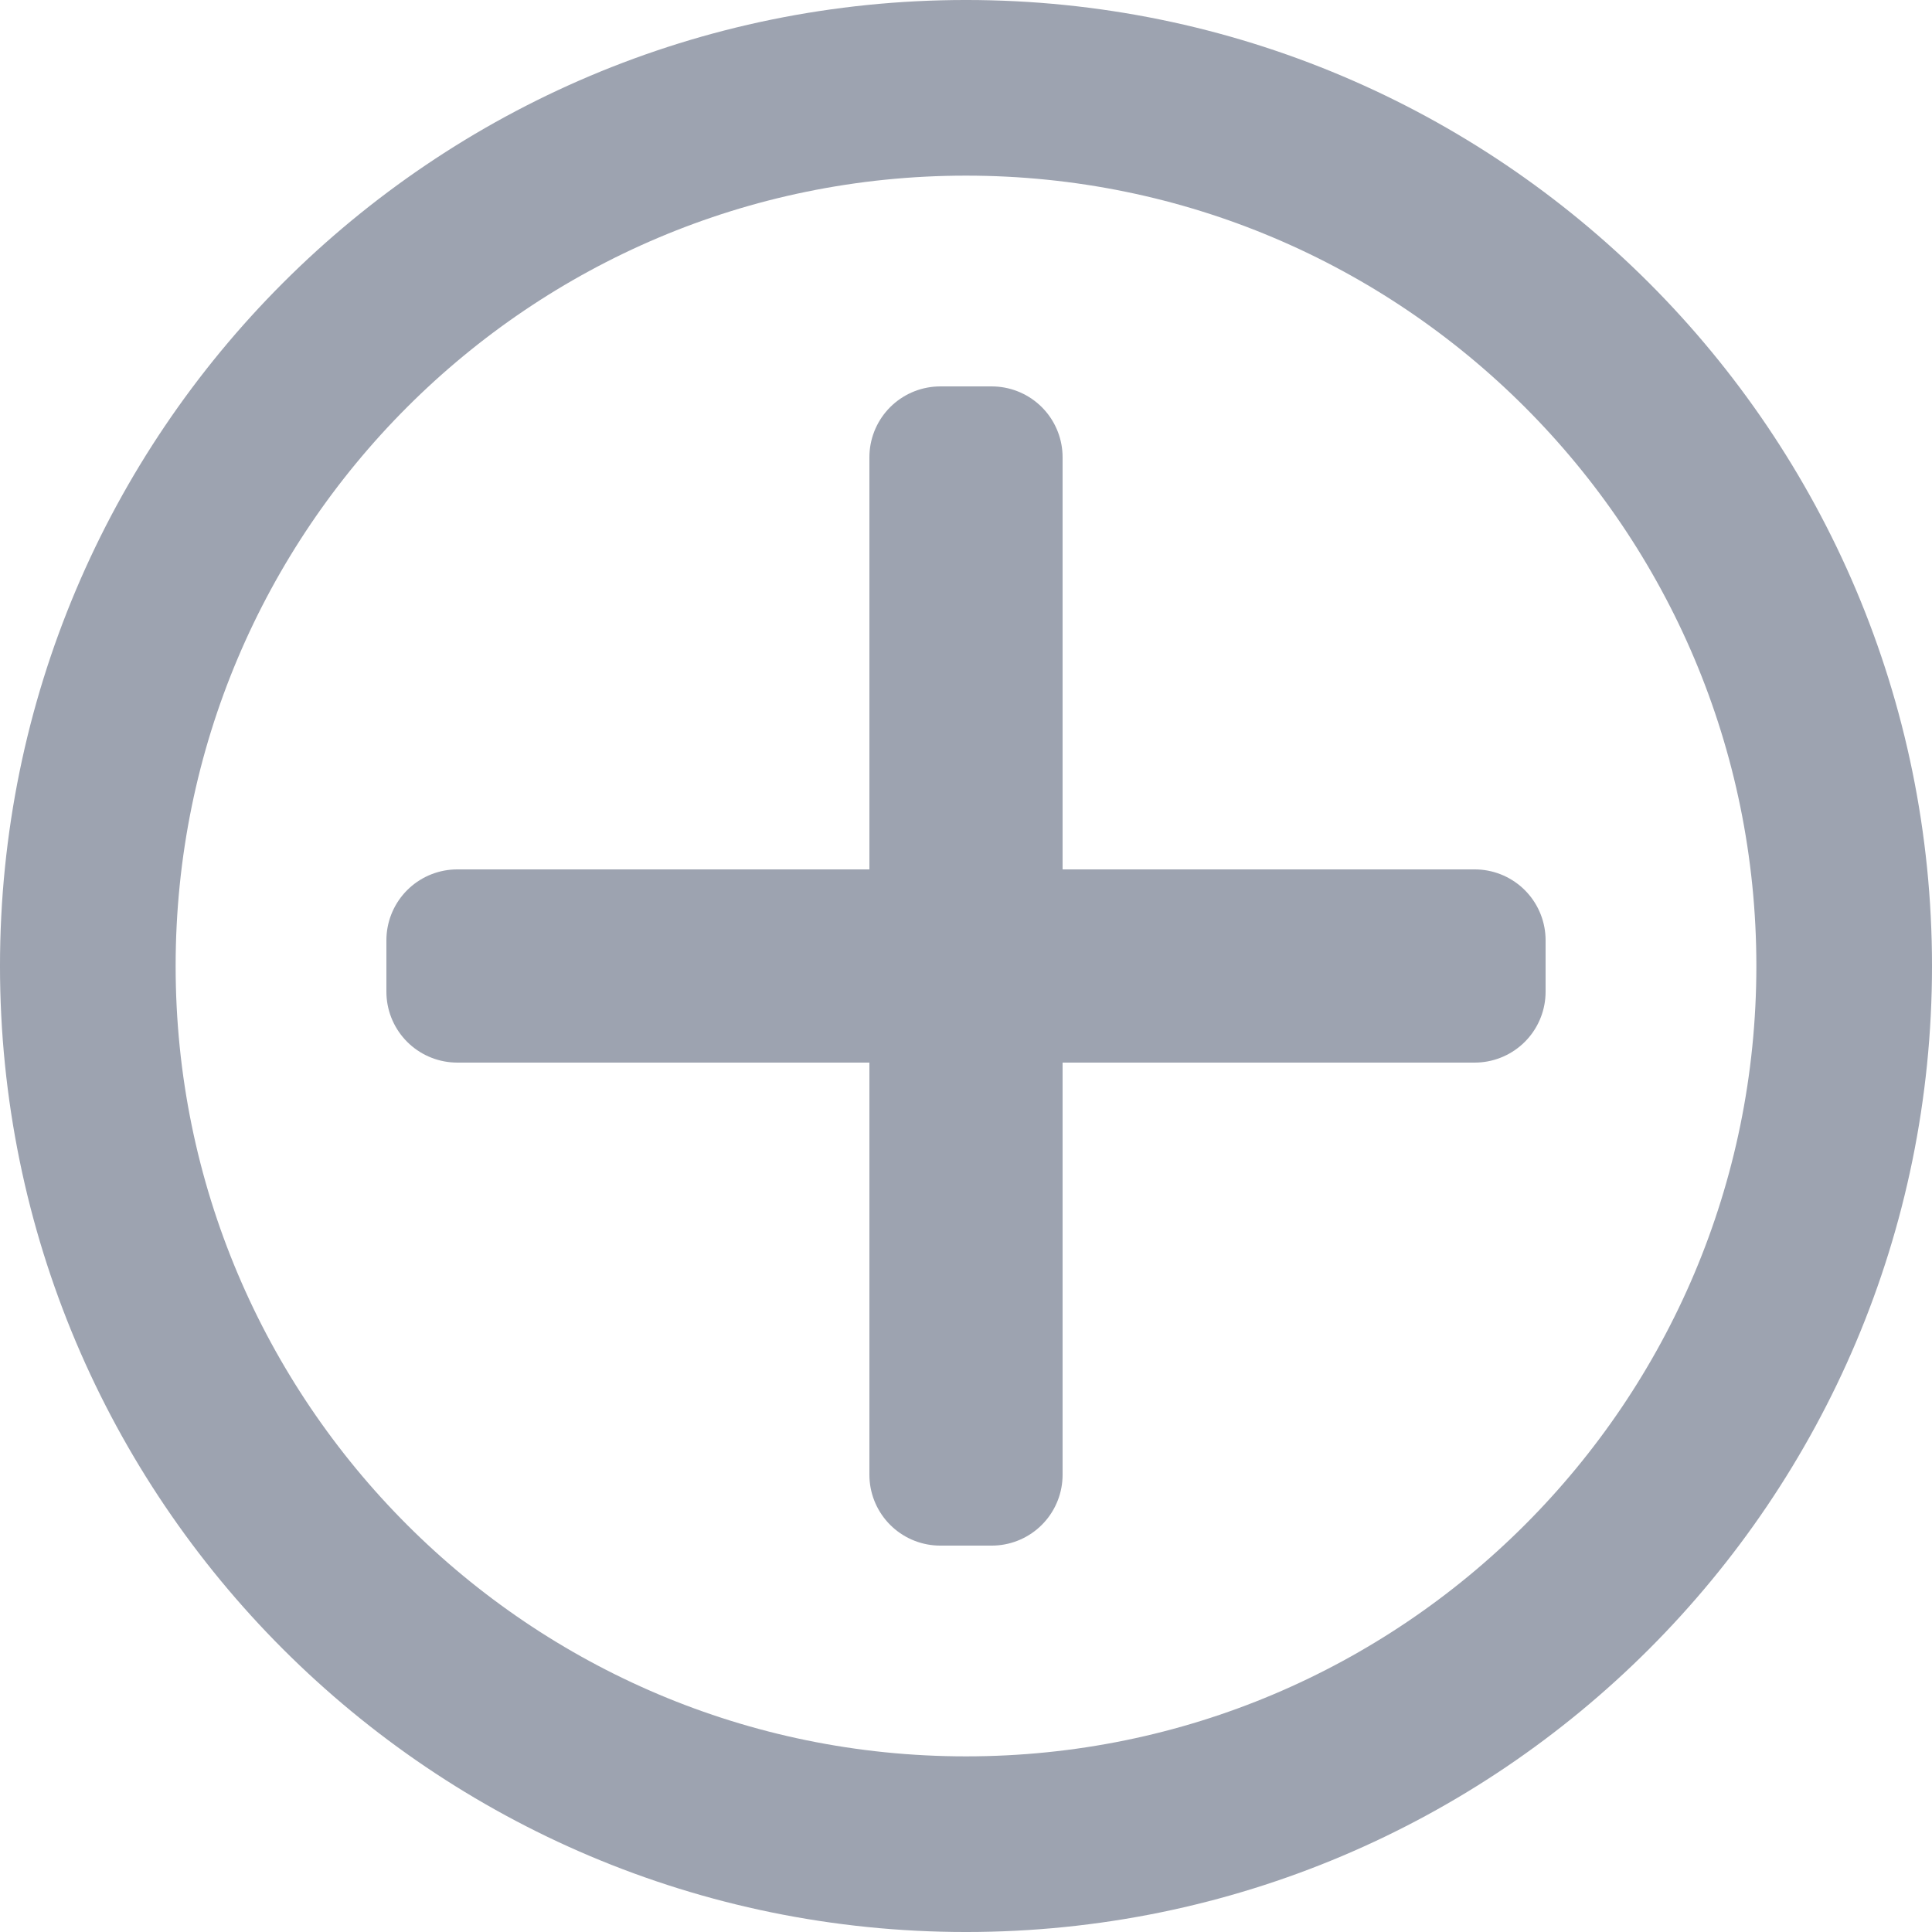
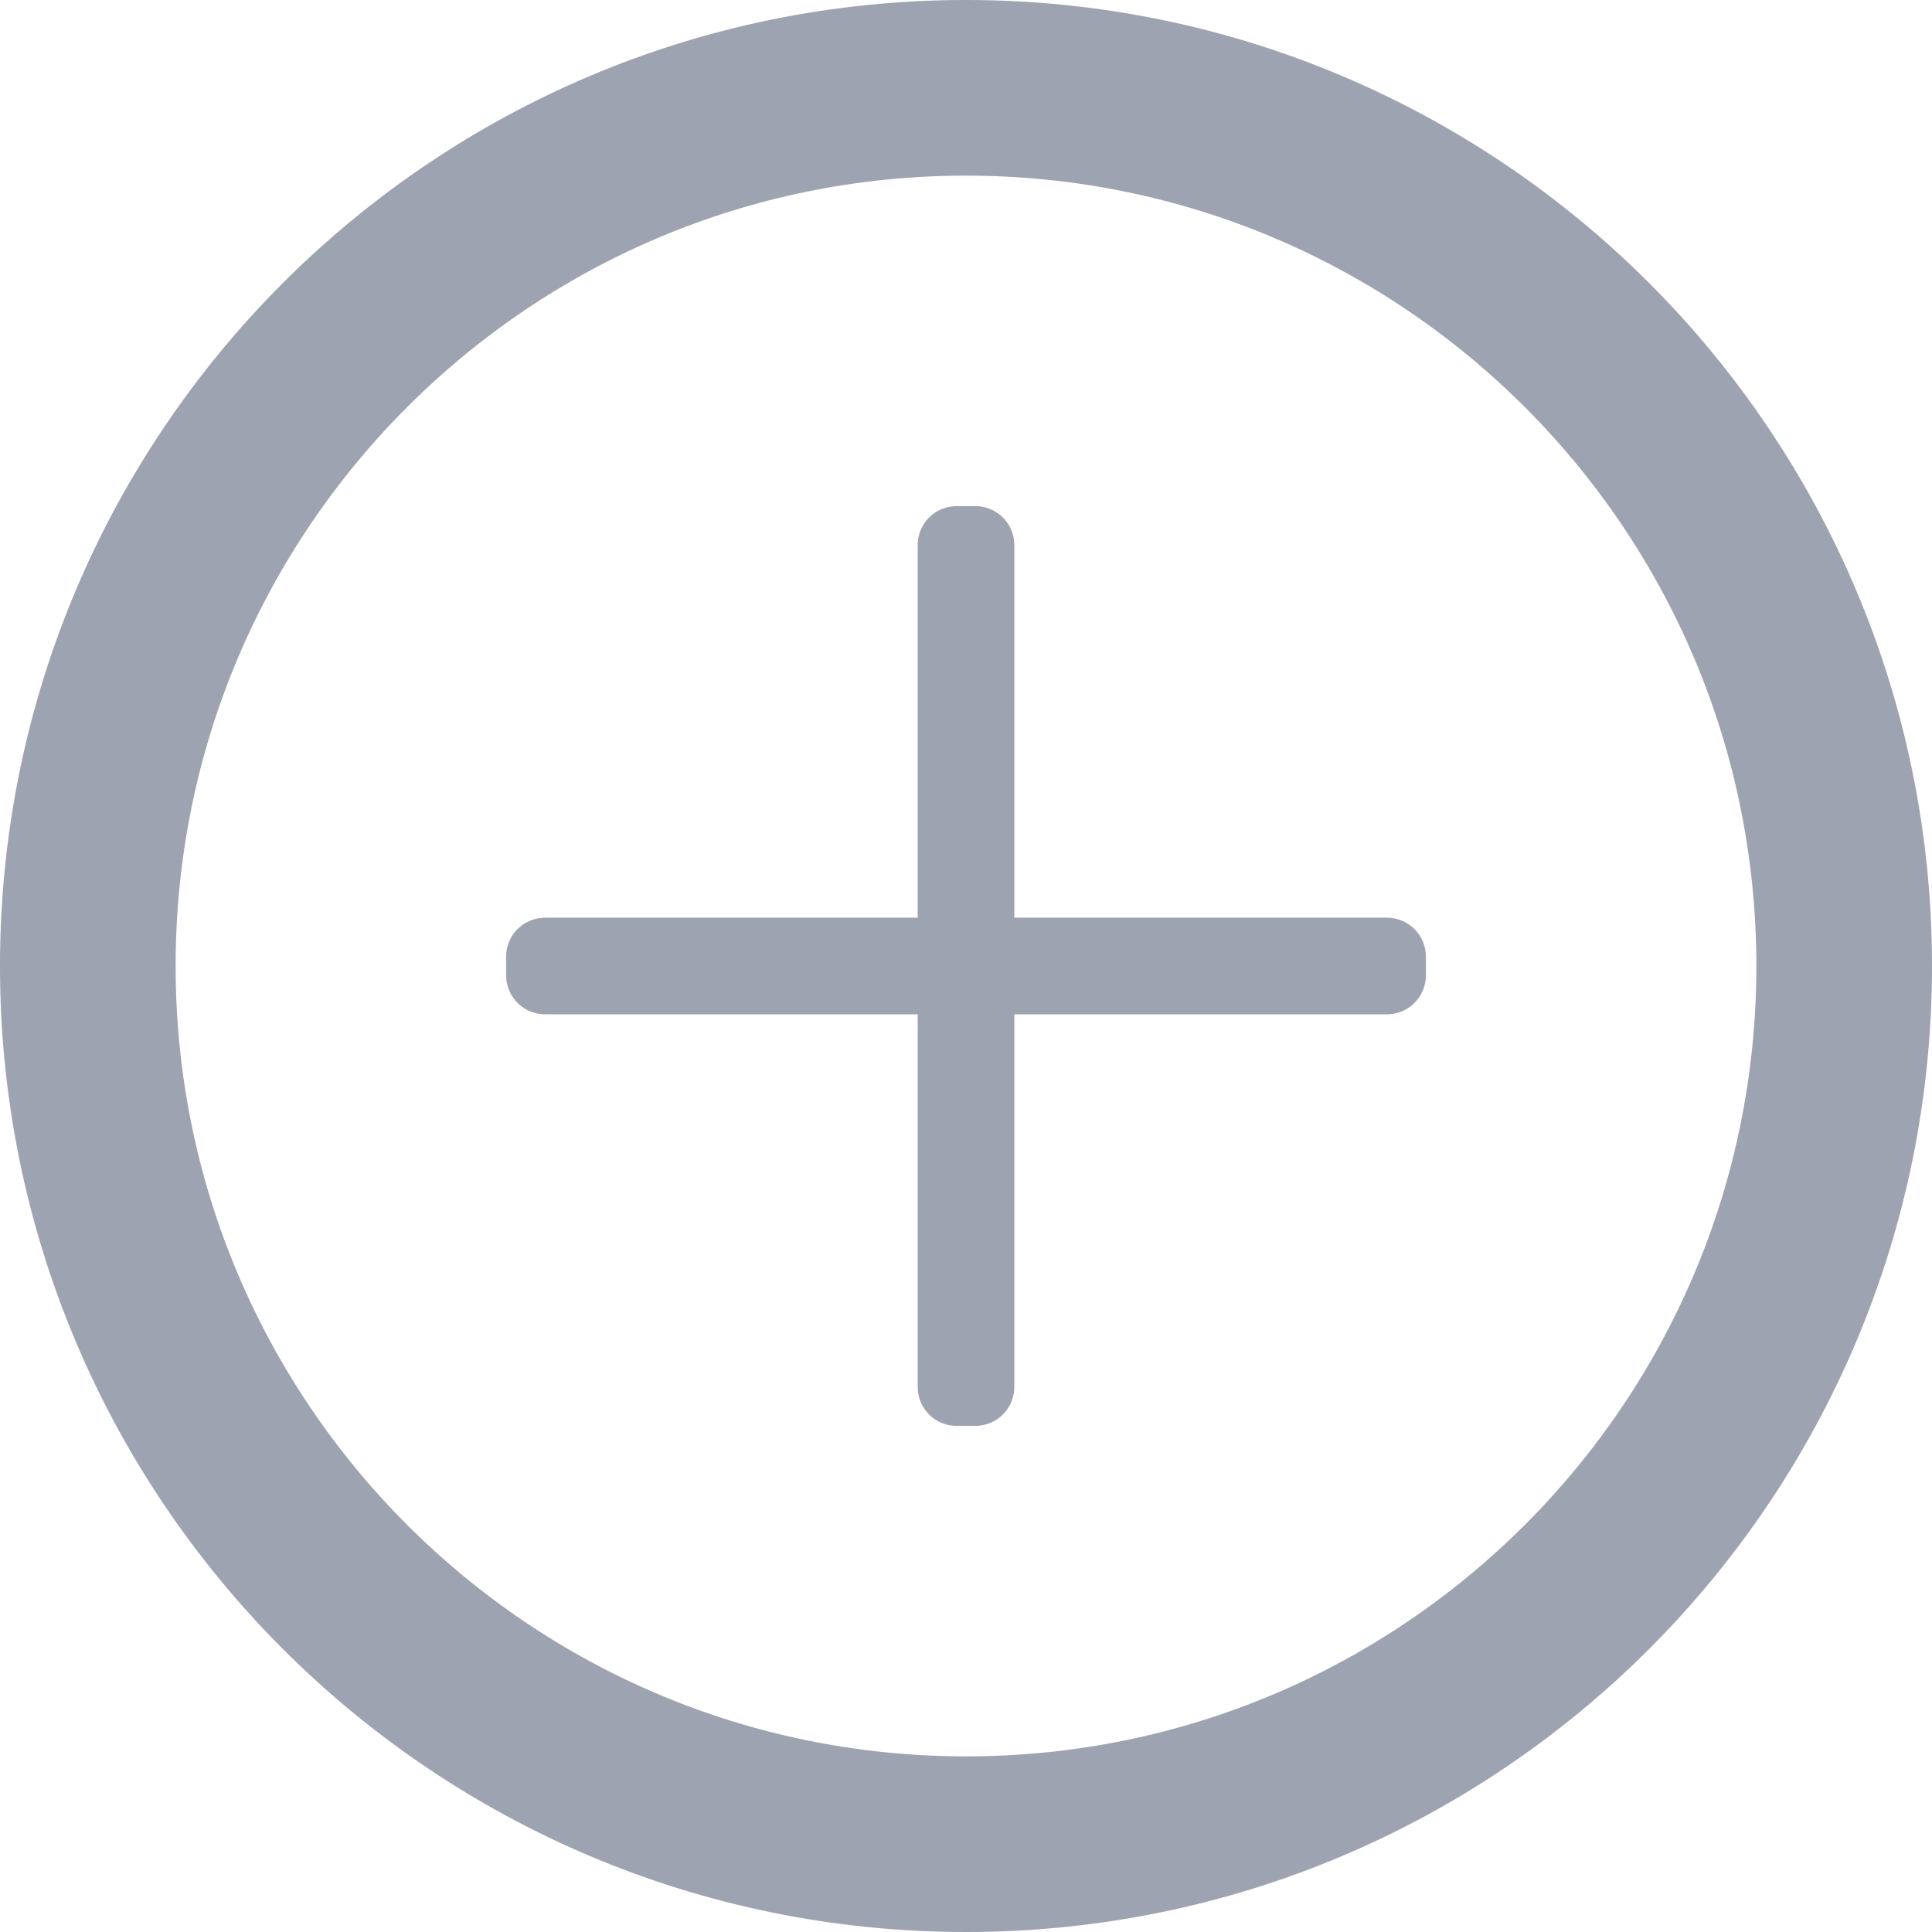
<svg xmlns="http://www.w3.org/2000/svg" width="500" height="500" viewBox="0 0 132.292 132.292" version="1.1" id="svg1" xml:space="preserve">
  <defs id="defs1" />
  <g id="layer1">
    <circle style="fill:none;fill-opacity:1;stroke:#9da3b0;stroke-width:12.027;stroke-linecap:round;stroke-linejoin:round;stroke-dasharray:none;stroke-opacity:1;paint-order:stroke markers fill" id="path1" cx="66.146" cy="66.146" r="60.133" />
-     <rect style="fill:#9da3b0;fill-opacity:1;stroke:#9da3b0;stroke-width:9.706;stroke-linecap:round;stroke-linejoin:round;stroke-dasharray:none;stroke-opacity:1;paint-order:stroke markers fill" id="rect1" width="3.523" height="69.669" x="64.384" y="31.312" />
-     <rect style="fill:#9da3b0;fill-opacity:1;stroke:#9da3b0;stroke-width:9.706;stroke-linecap:round;stroke-linejoin:round;stroke-dasharray:none;stroke-opacity:1;paint-order:stroke markers fill" id="rect1-5" width="3.523" height="69.669" x="64.384" y="-100.98" transform="rotate(90)" />
+     <rect style="fill:#9da3b0;fill-opacity:1;stroke:#9da3b0;stroke-width:5.331;stroke-linecap:round;stroke-linejoin:round;stroke-dasharray:none;stroke-opacity:1;paint-order:stroke markers fill" id="rect1" width="1.284" height="57.649" x="65.504" y="37.321" />
+     <rect style="fill:#9da3b0;fill-opacity:1;stroke:#9da3b0;stroke-width:5.331;stroke-linecap:round;stroke-linejoin:round;stroke-dasharray:none;stroke-opacity:1;paint-order:stroke markers fill" id="rect1-8" width="1.284" height="57.649" x="65.504" y="-94.971" transform="rotate(90)" />
  </g>
</svg>
